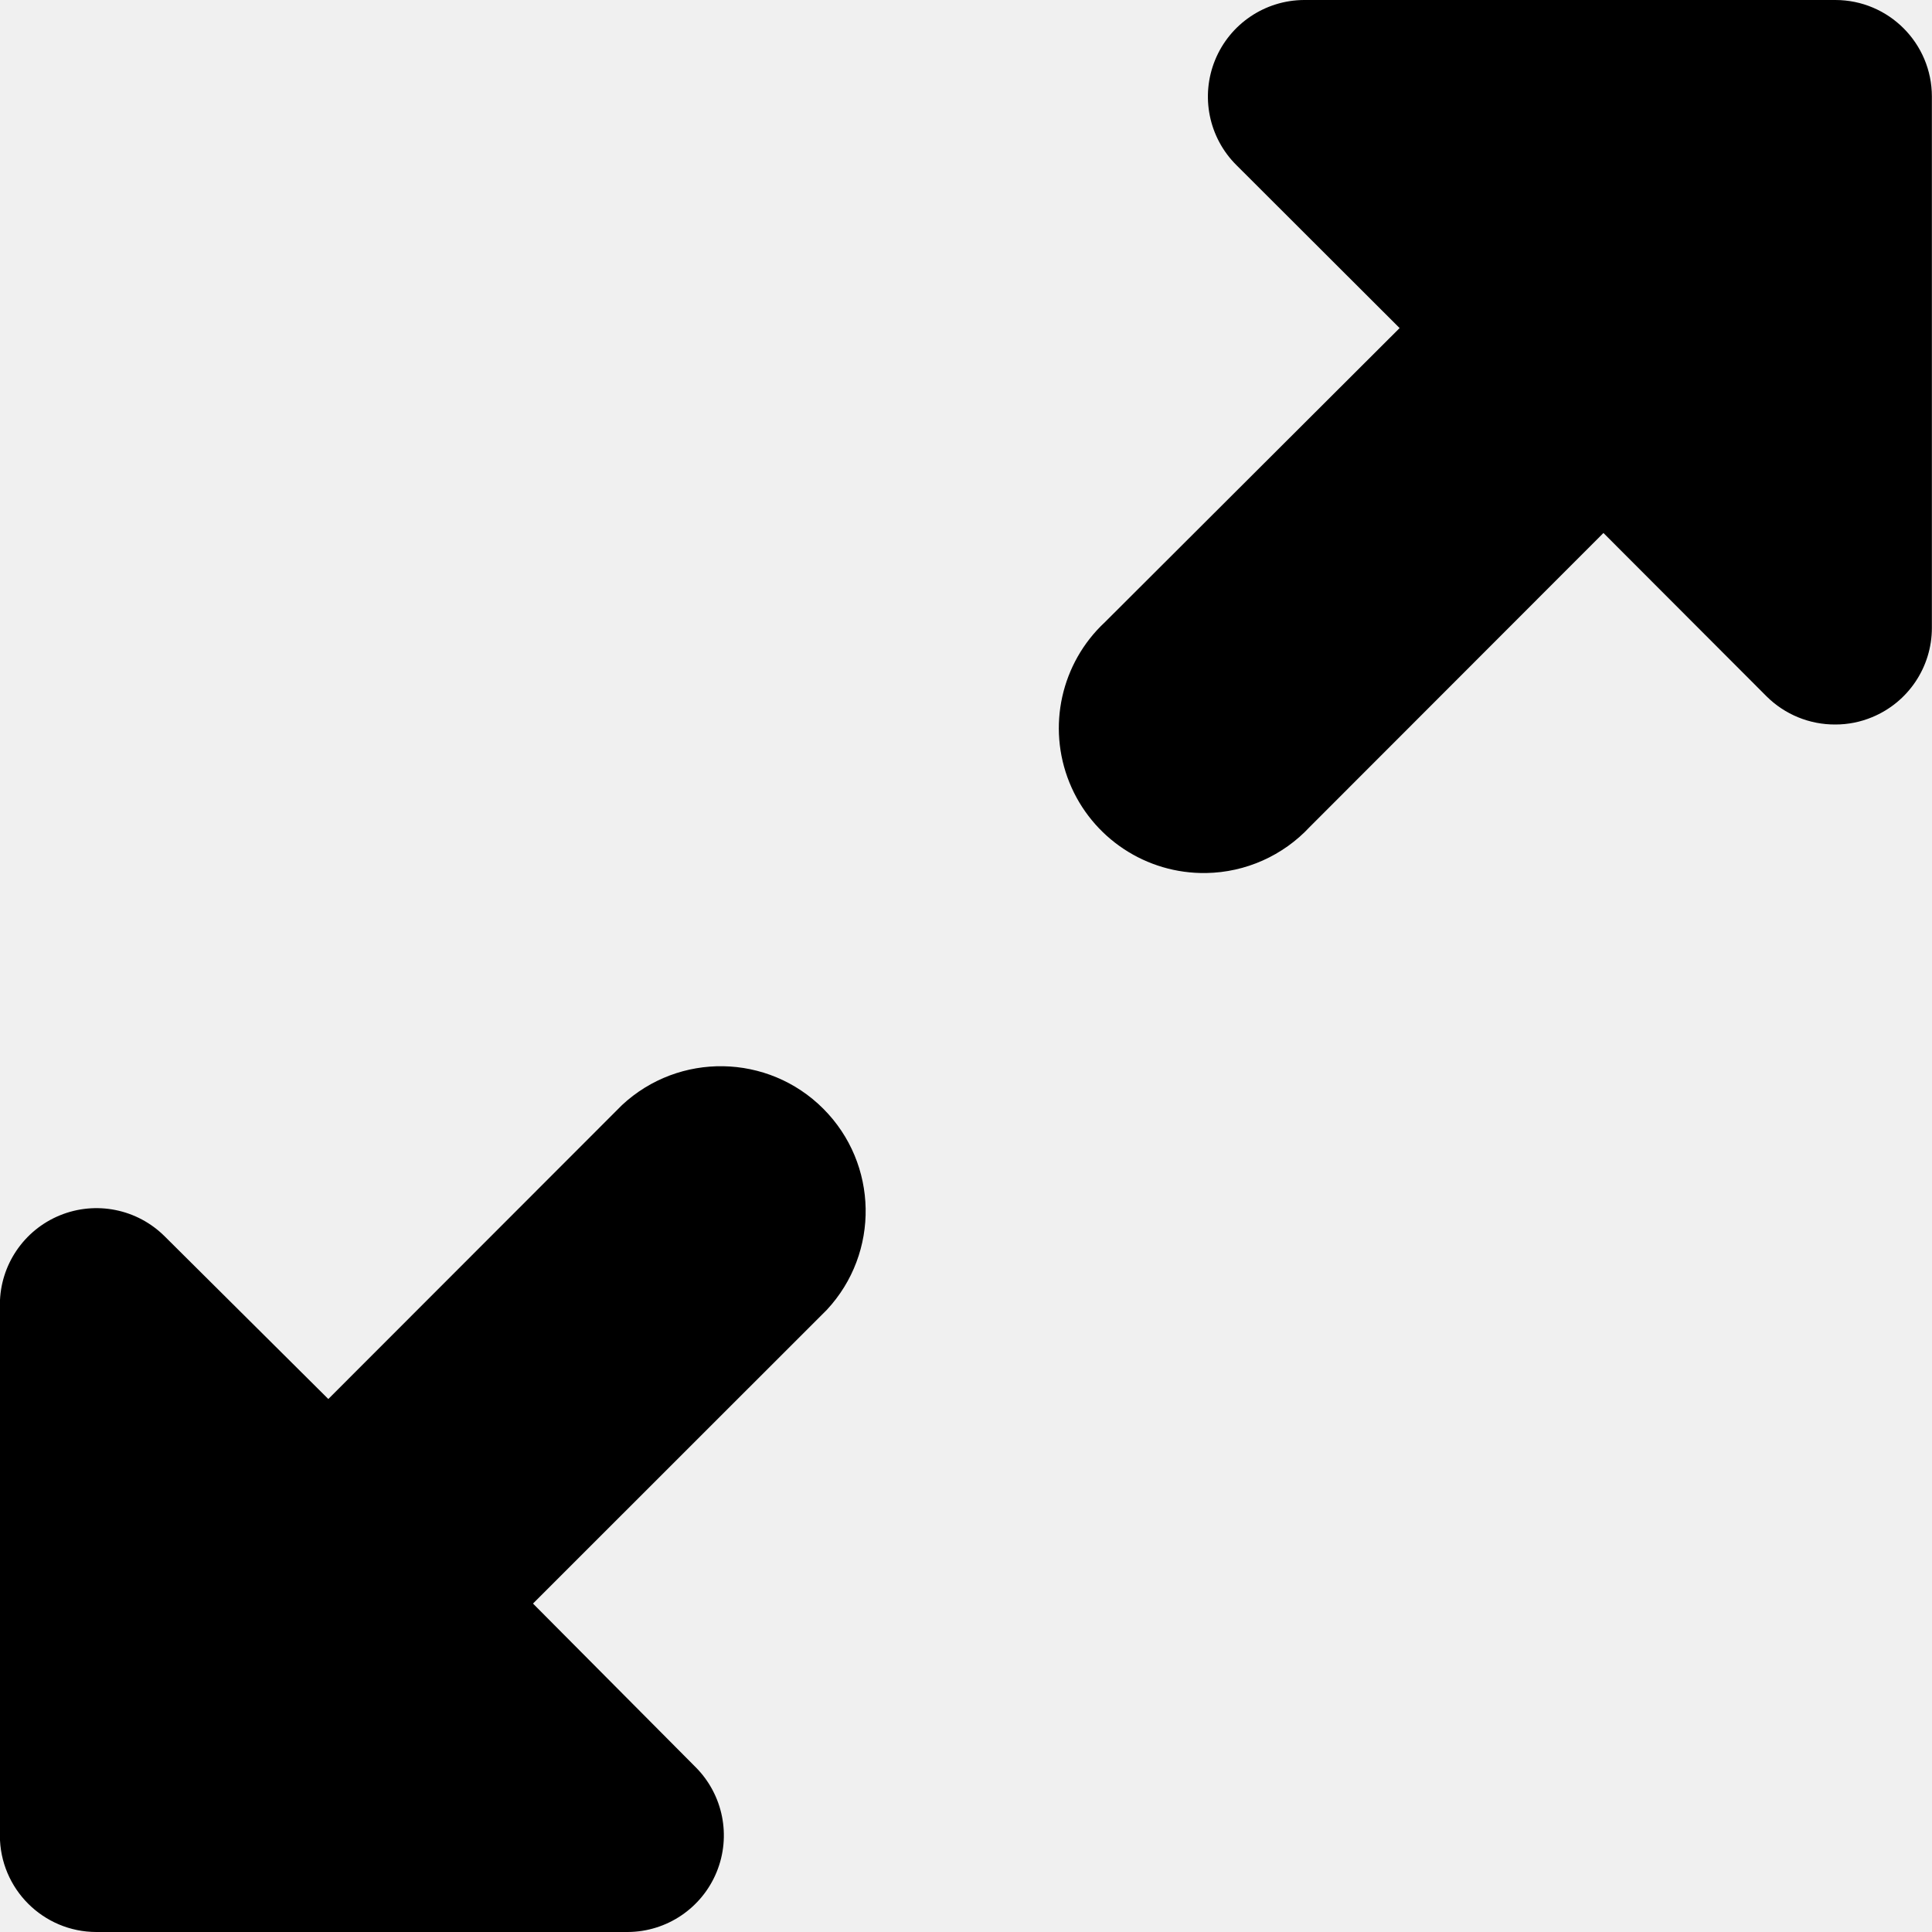
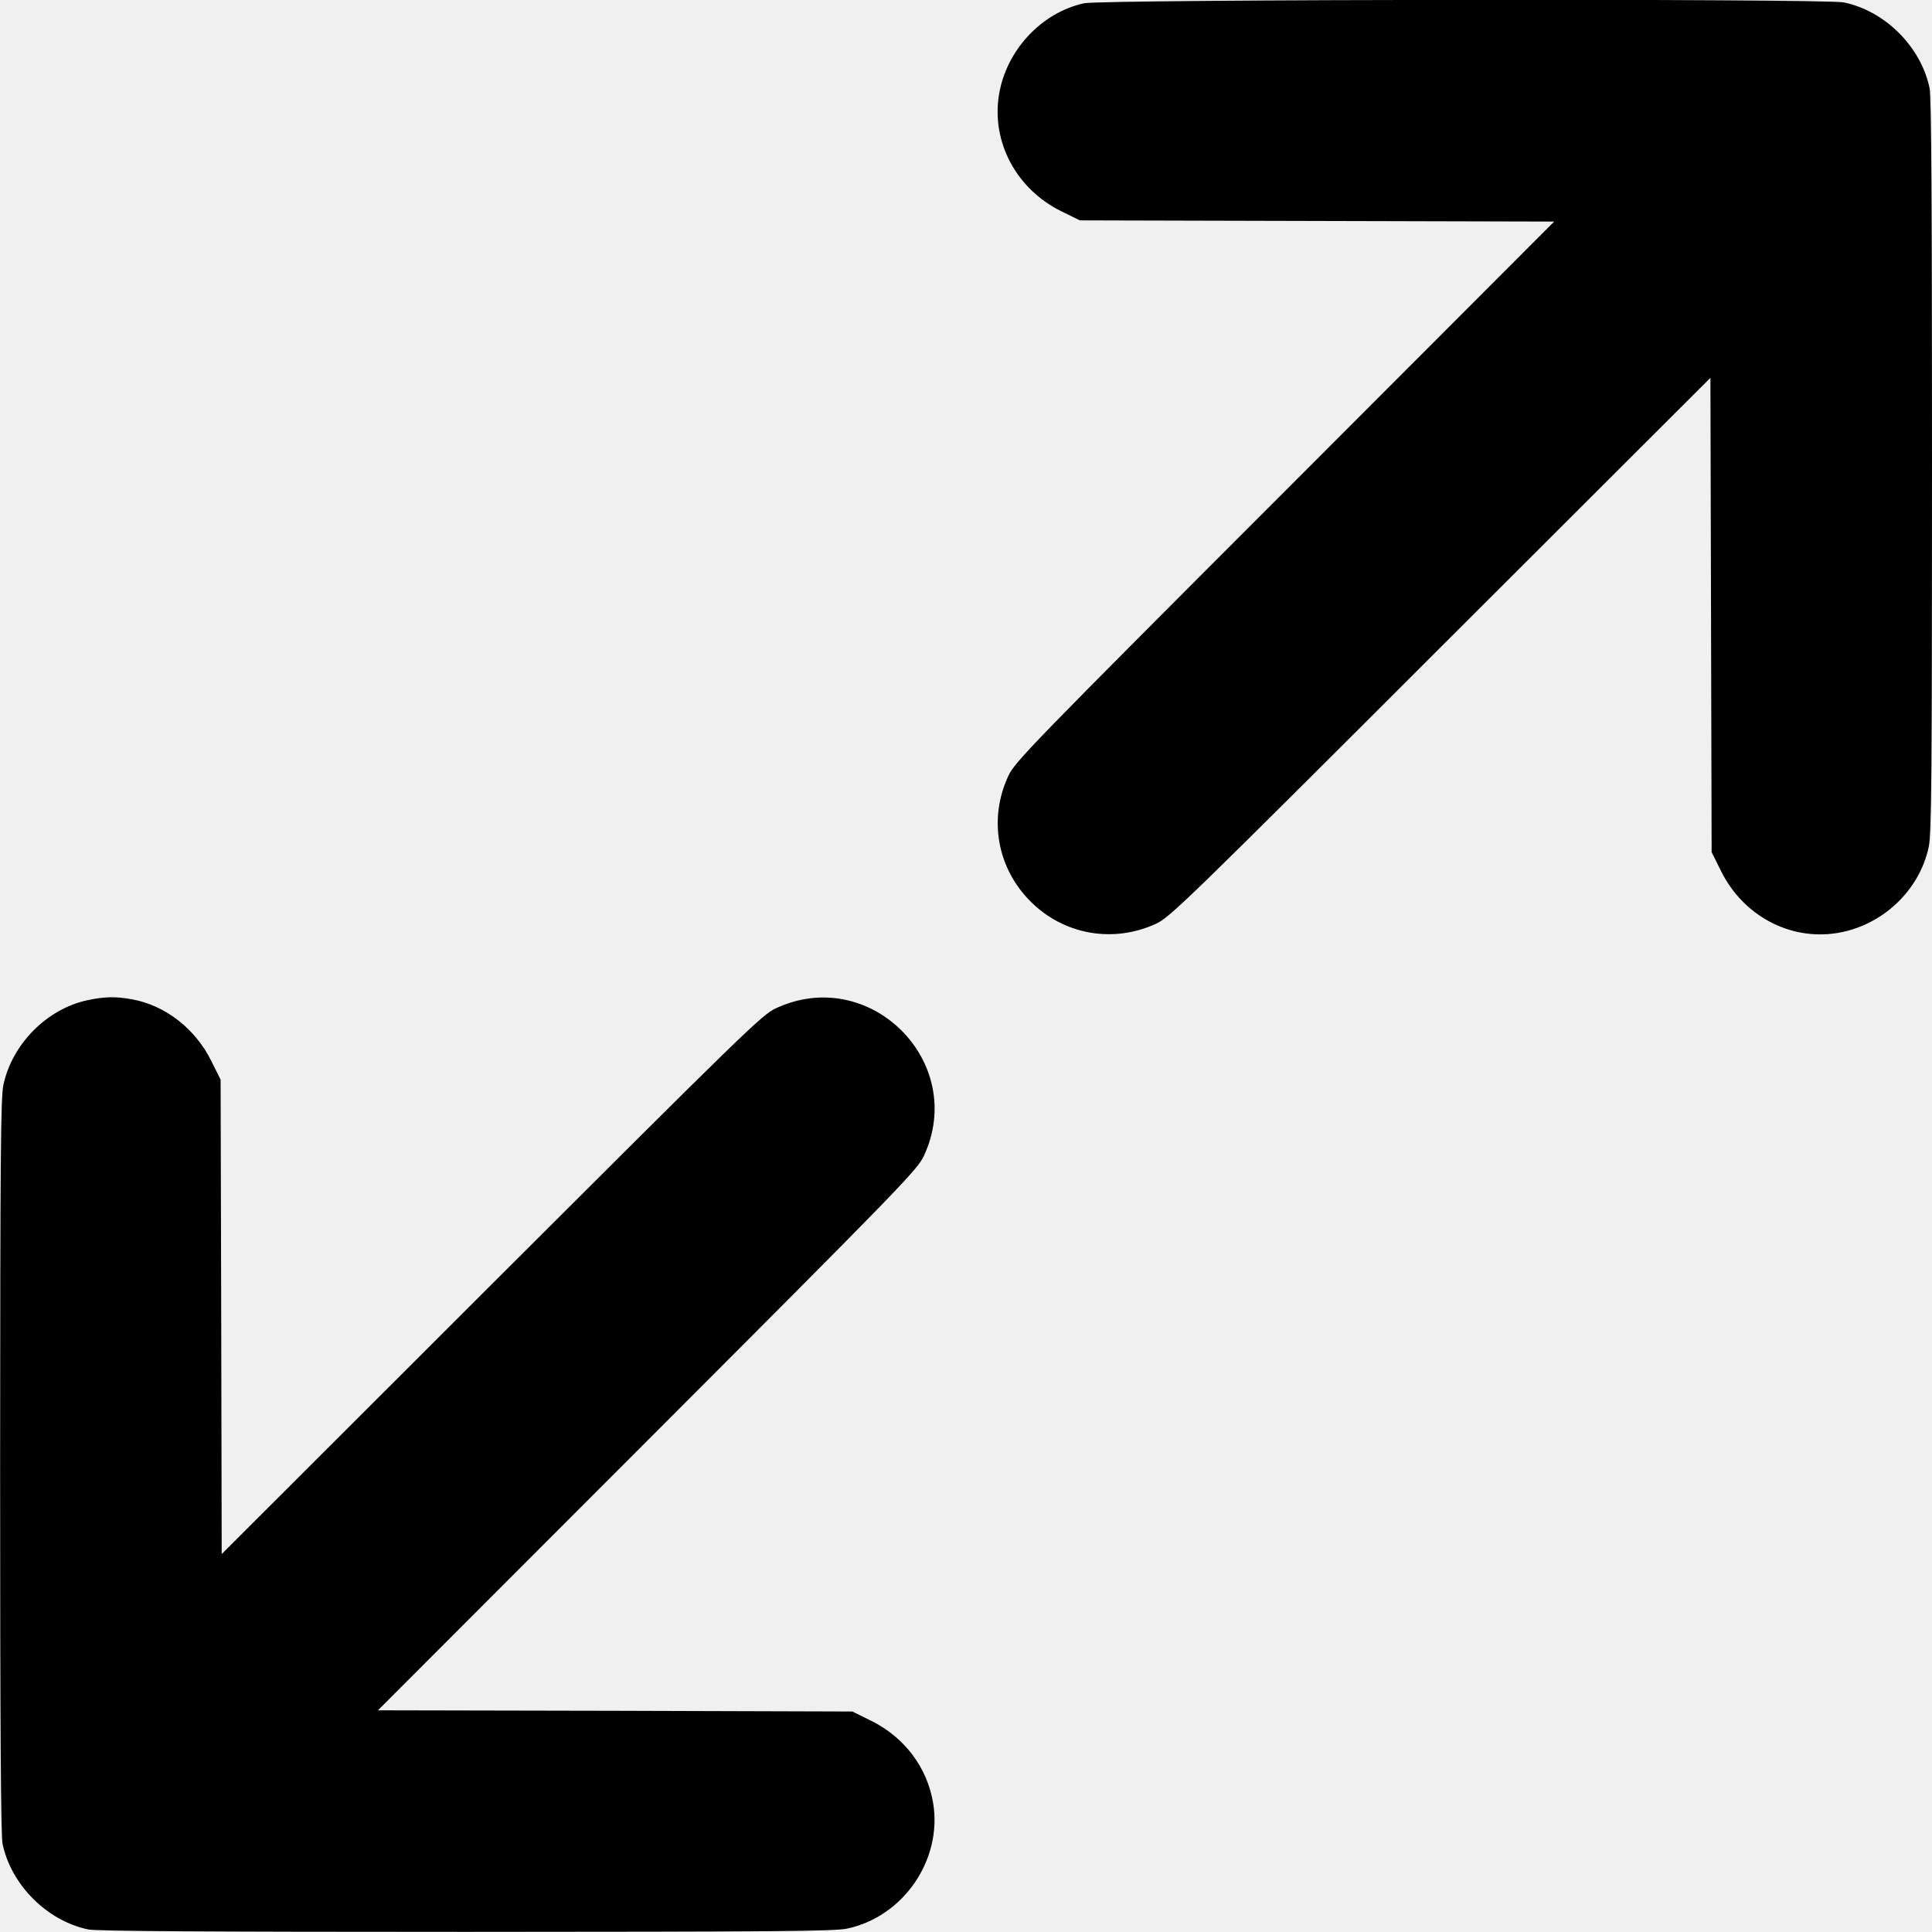
- <svg xmlns="http://www.w3.org/2000/svg" viewBox="0 0 16 16" fill="none">
+ <svg xmlns="http://www.w3.org/2000/svg" width="16" height="16" viewBox="0 0 16 16" fill="none">
  <g clip-path="url(#clip0_8874_15308)">
-     <path fill-rule="evenodd" clip-rule="evenodd" d="M10.799 0h4.4a.8.8 0 0 1 .8.8v4.4a.8.8 0 0 1-.494.739.789.789 0 0 1-.306.061.801.801 0 0 1-.57-.234l-1.35-1.352-2.432 2.434a1.199 1.199 0 0 1-.857.382 1.2 1.2 0 0 1-.839-2.078l2.44-2.435-1.352-1.35A.8.8 0 0 1 10.799 0Zm-8.08 11.586 2.432-2.434a1.2 1.2 0 0 1 1.696 1.696L4.414 13.28l1.346 1.354A.8.8 0 0 1 5.199 16h-4.4a.8.8 0 0 1-.8-.8v-4.4a.8.8 0 0 1 1.366-.56l1.354 1.346Z" fill="currentColor" />
+     <path fill-rule="evenodd" clip-rule="evenodd" d="M8.978 0.027C8.624 0.104 8.332 0.418 8.273 0.786C8.21 1.178 8.417 1.564 8.786 1.748L8.943 1.825L10.907 1.83L12.871 1.835L10.64 4.069C8.534 6.176 8.405 6.309 8.351 6.425C8.185 6.78 8.257 7.189 8.535 7.466C8.812 7.743 9.222 7.814 9.578 7.648C9.69 7.595 9.843 7.447 11.931 5.36L14.165 3.129L14.17 5.093L14.175 7.057L14.253 7.214C14.436 7.583 14.822 7.79 15.214 7.727C15.586 7.667 15.897 7.376 15.973 7.013C15.996 6.909 16 6.42 16 3.858C16 1.715 15.995 0.799 15.98 0.73C15.909 0.388 15.612 0.091 15.27 0.02C15.114 -0.013 9.129 -0.006 8.978 0.027ZM0.721 8.284C0.387 8.357 0.1 8.647 0.028 8.985C0.006 9.09 0.002 9.578 0.001 12.14C0.001 14.284 0.007 15.2 0.021 15.269C0.092 15.61 0.39 15.908 0.731 15.979C0.8 15.993 1.716 15.999 3.86 15.999C6.422 15.998 6.91 15.994 7.015 15.972C7.482 15.873 7.805 15.402 7.728 14.933C7.679 14.637 7.491 14.388 7.215 14.251L7.059 14.174L5.094 14.168L3.13 14.164L5.362 11.93C7.458 9.832 7.596 9.689 7.65 9.575C8.015 8.797 7.203 7.986 6.424 8.351C6.311 8.403 6.159 8.552 4.07 10.638L1.836 12.87L1.832 10.906L1.827 8.941L1.749 8.785C1.617 8.519 1.369 8.326 1.094 8.276C0.956 8.251 0.865 8.253 0.721 8.284Z" fill="currentColor" />
  </g>
  <defs>
    <clipPath id="clip0_8874_15308">
-       <path fill="white" d="M-.001 0h16v16h-16z" />
+       <rect width="16" height="16" fill="white" transform="translate(0 -0.000732422)" />
    </clipPath>
  </defs>
</svg>
